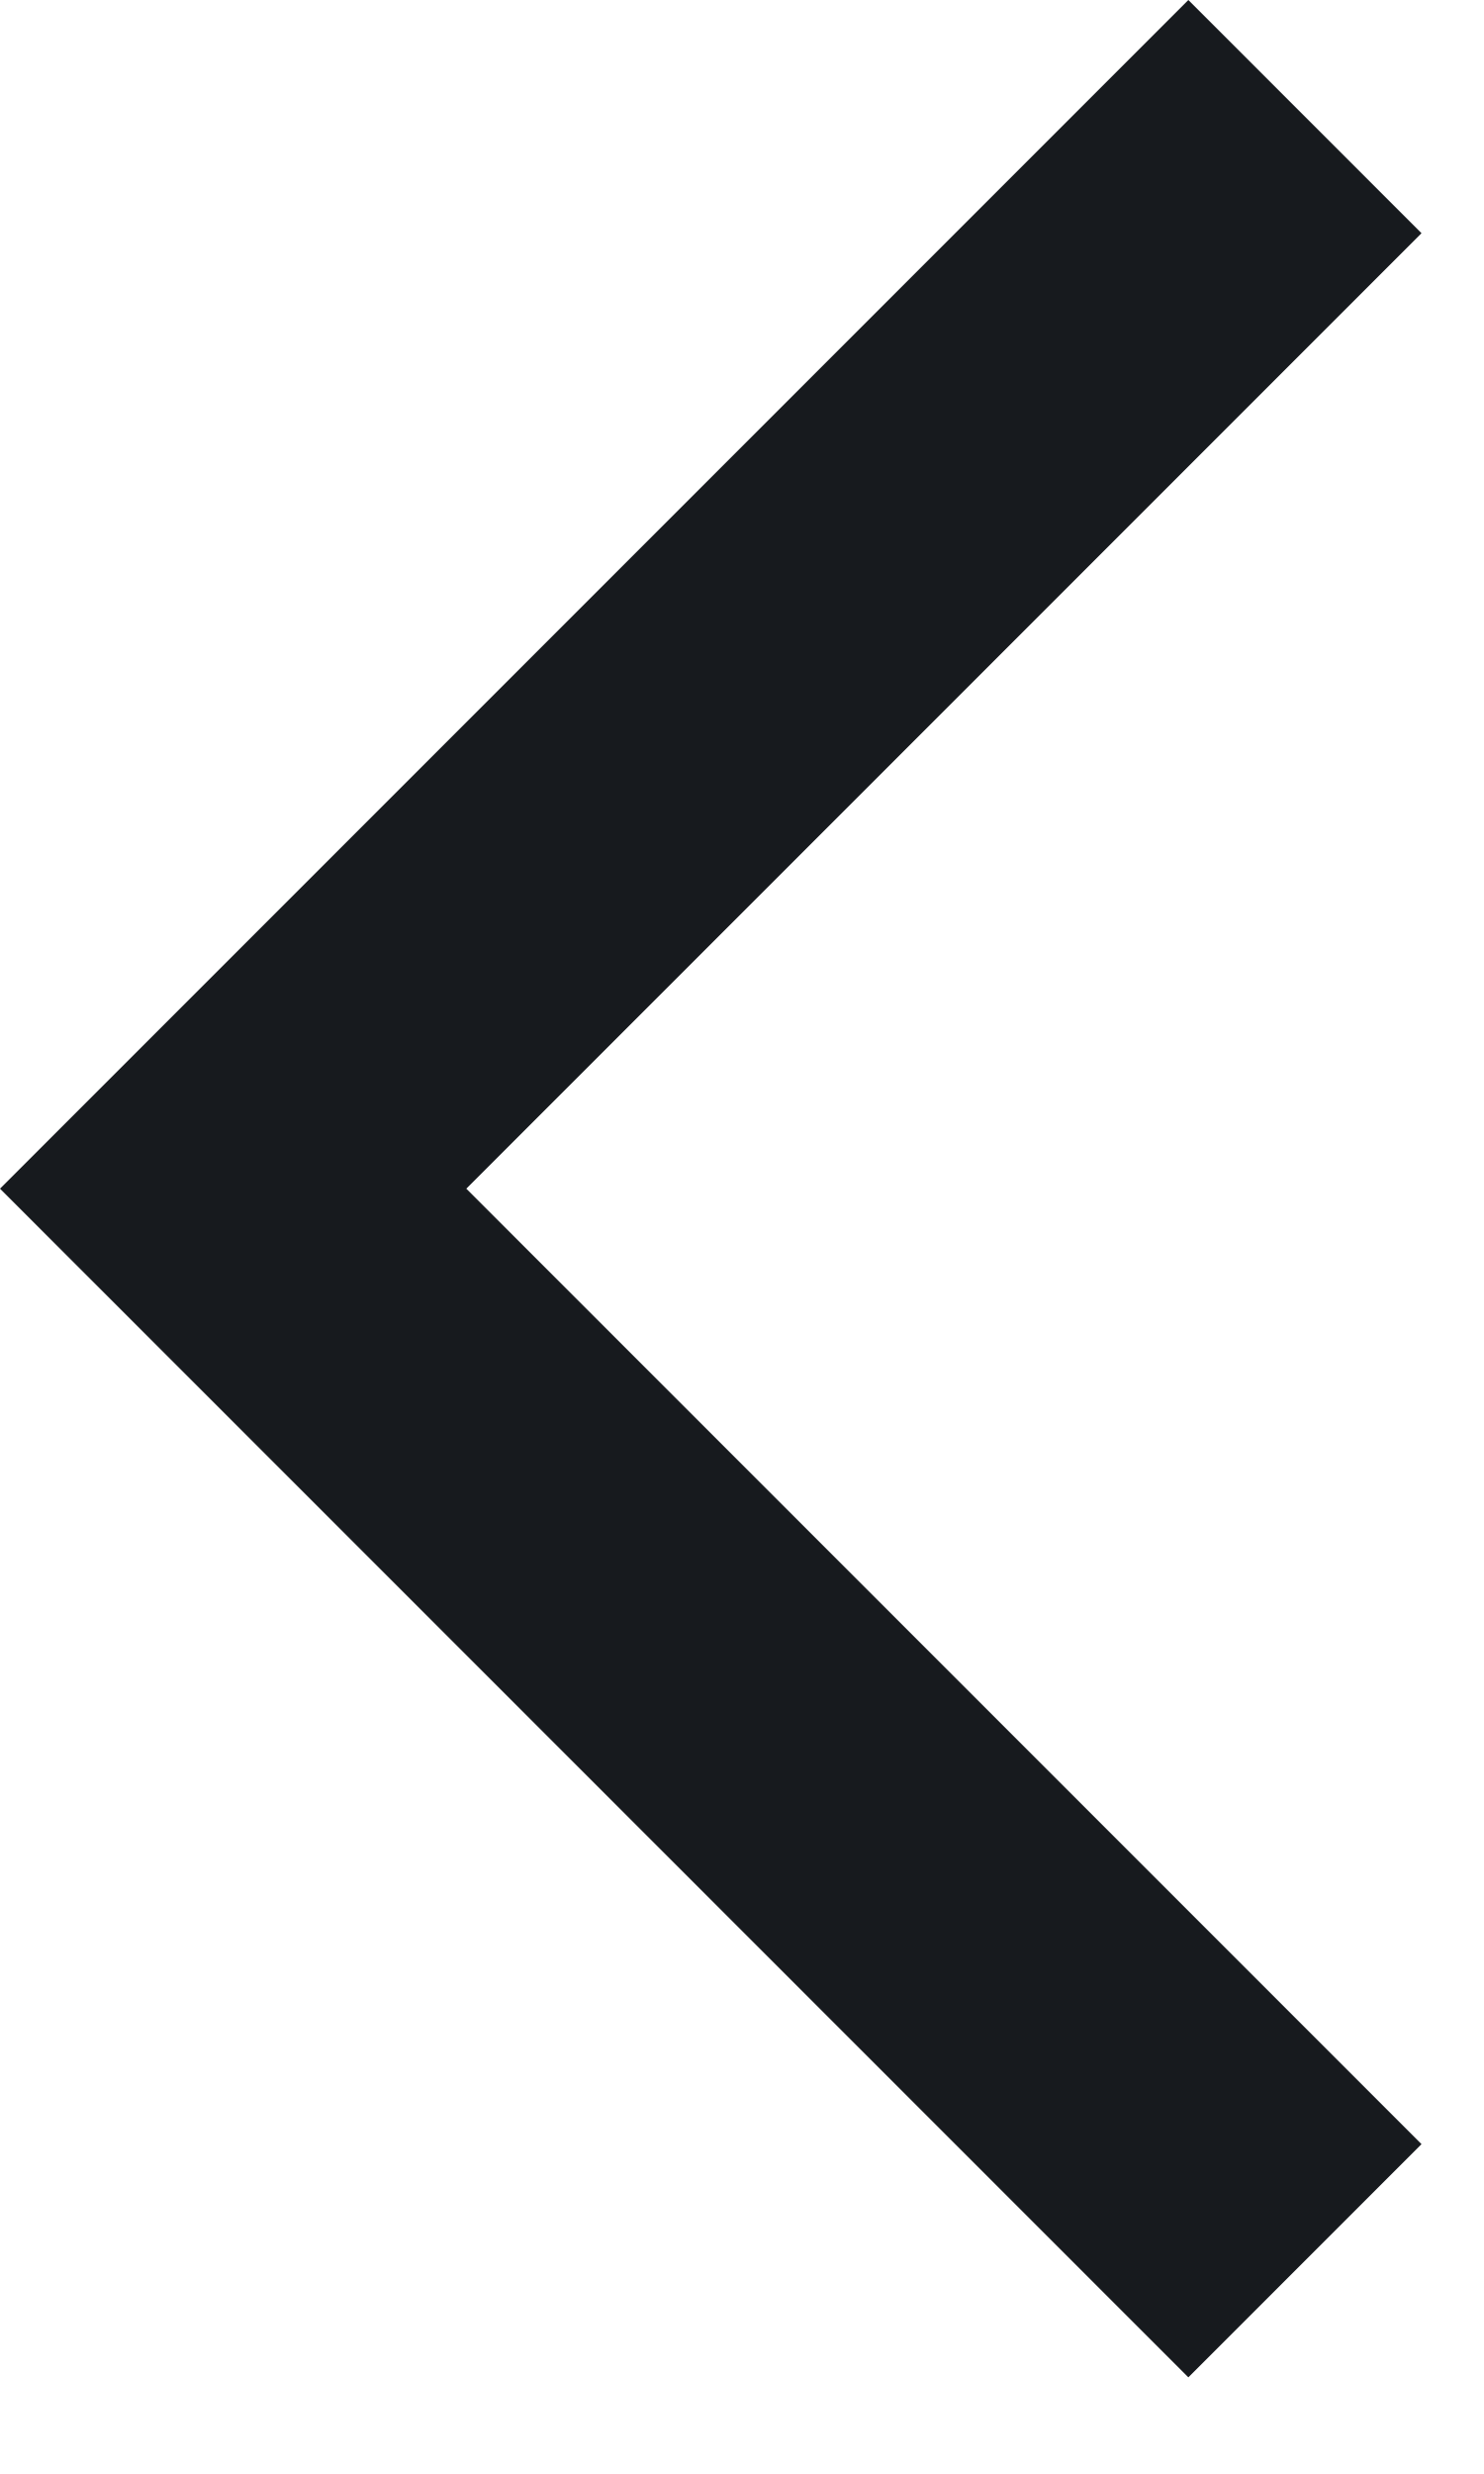
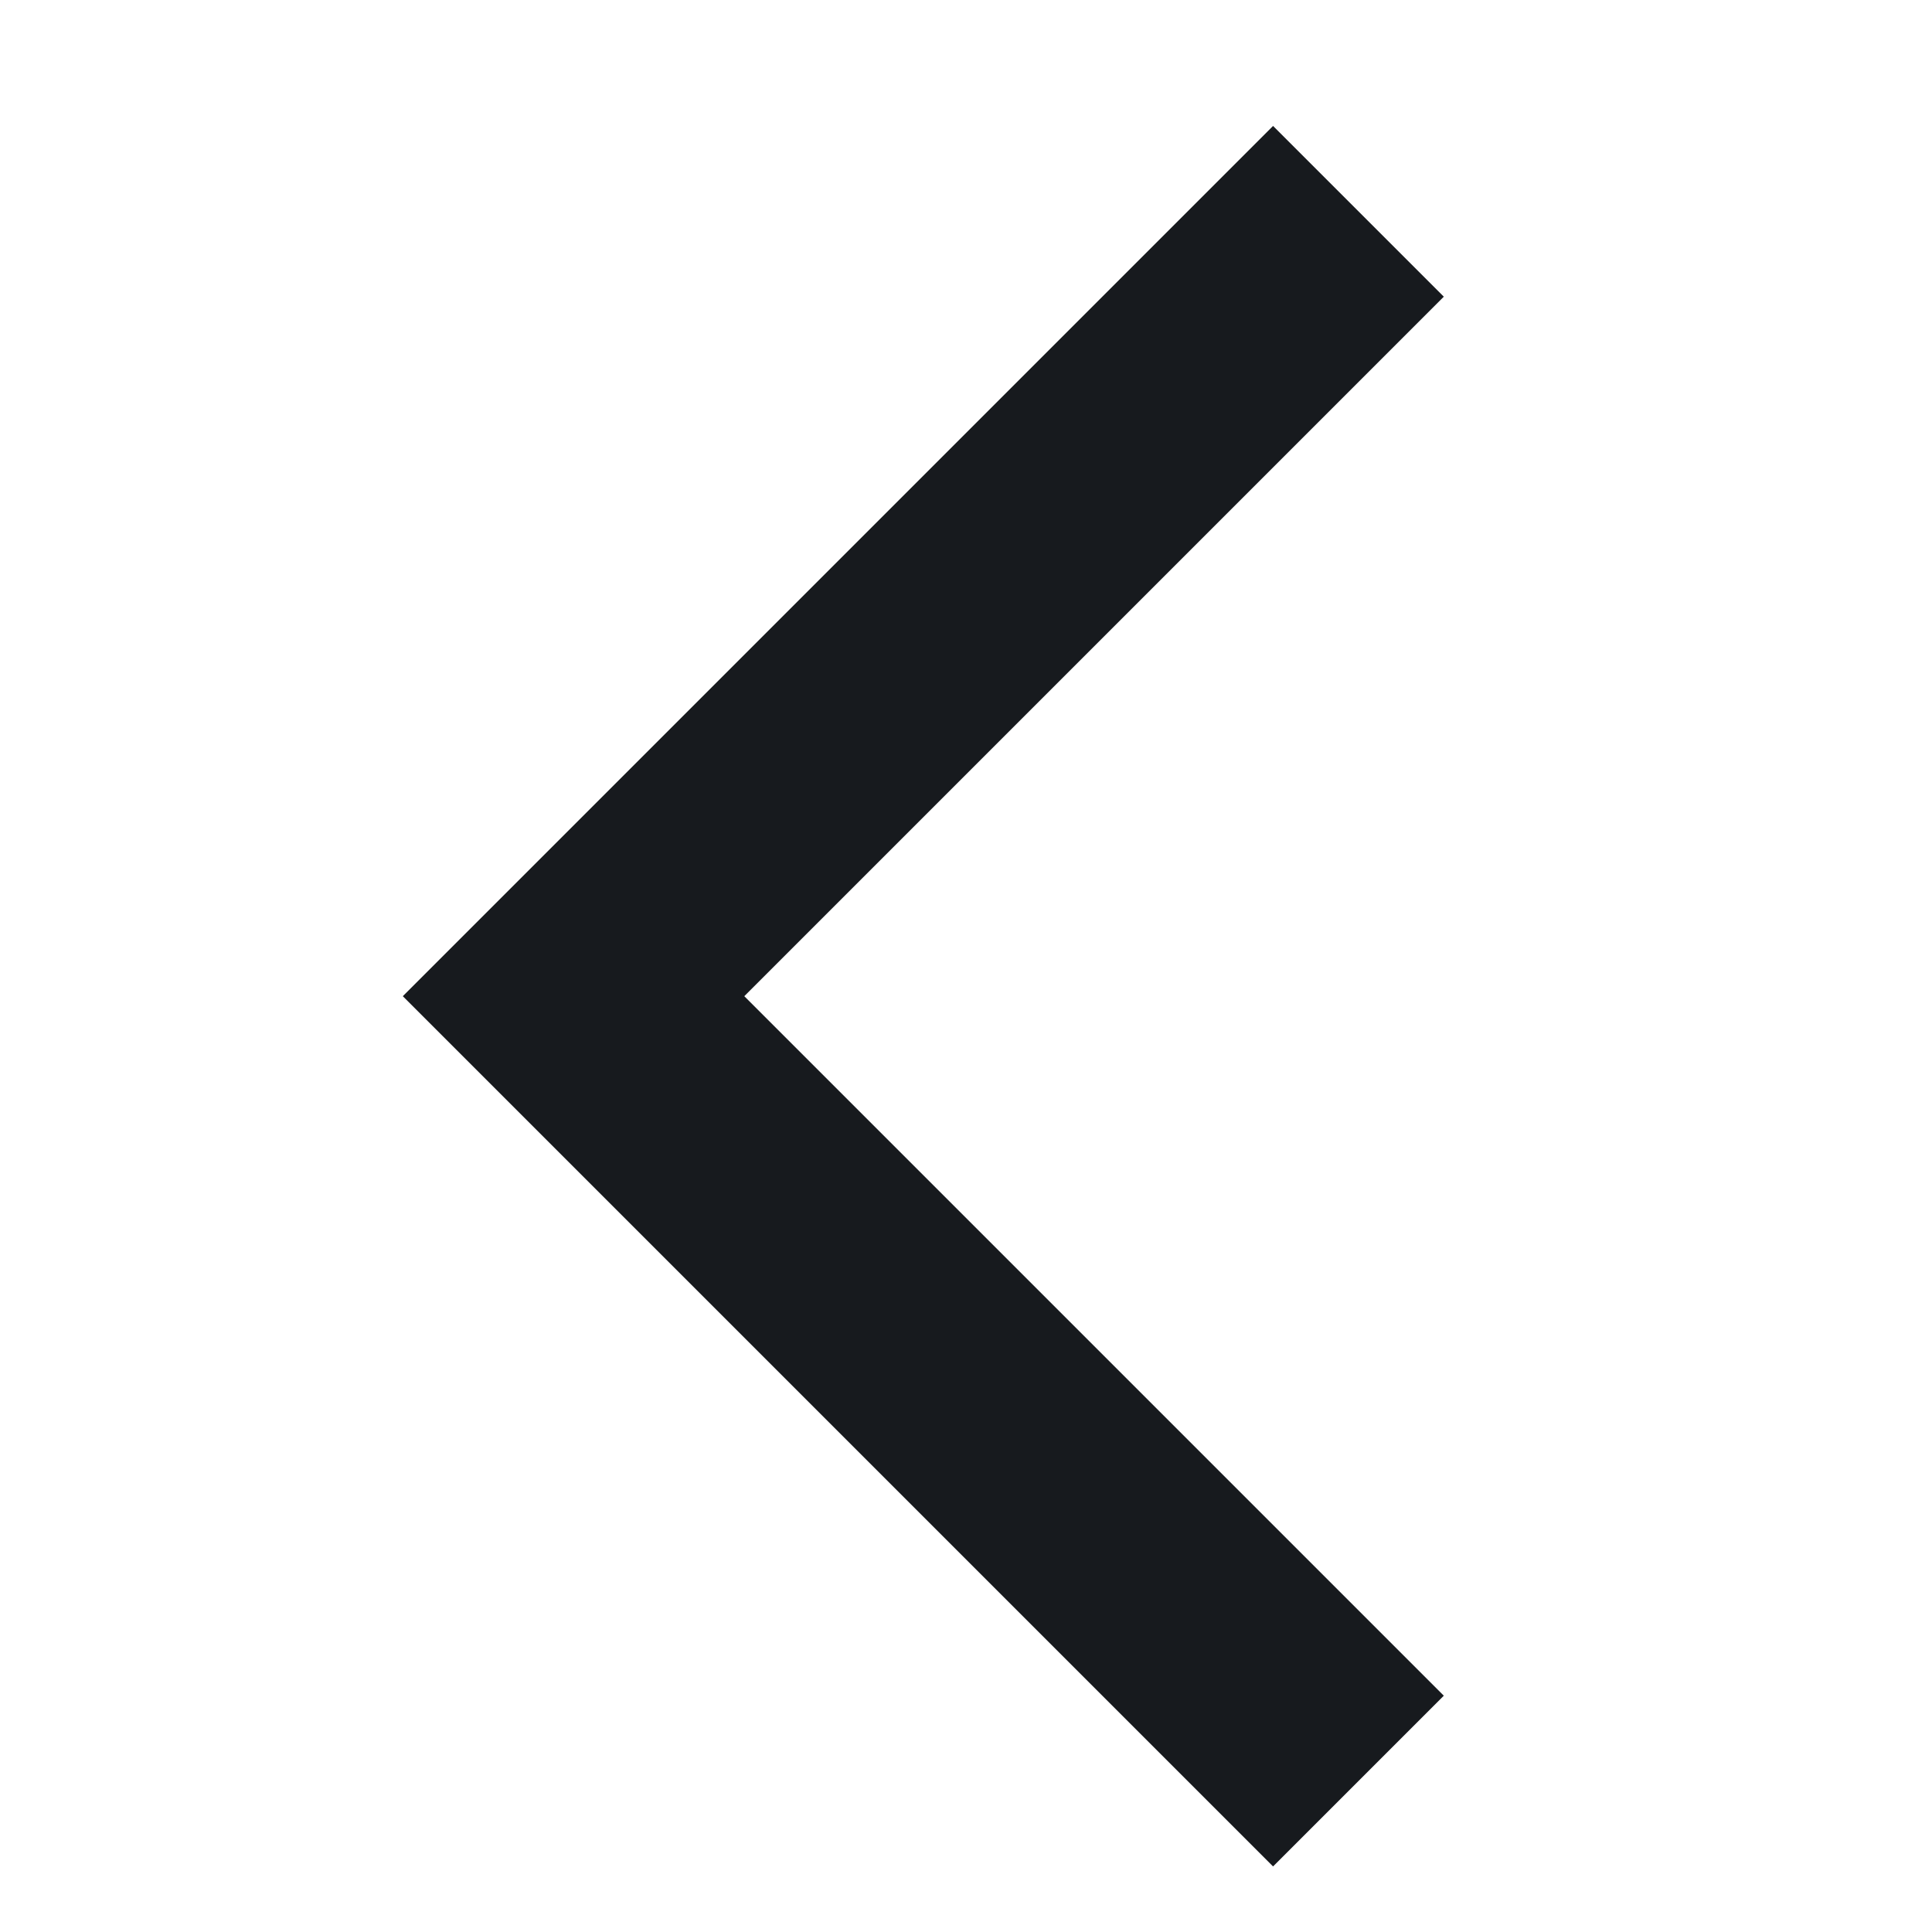
- <svg xmlns="http://www.w3.org/2000/svg" width="9" height="15" viewBox="0 0 9 15" fill="none">
-   <path fill-rule="evenodd" clip-rule="evenodd" d="M7.207 -6.18172e-08L8.621 1.414L2.828 7.207L8.621 13L7.207 14.414L-0 7.207L7.207 -6.18172e-08Z" fill="#171A1E" />
+ <svg xmlns="http://www.w3.org/2000/svg" width="16" height="16" viewBox="0 0 16 16" fill="none">
+   <path fill-rule="evenodd" clip-rule="evenodd" d="M10.543 1.043L11.957 2.457L6.164 8.25L11.957 14.043L10.543 15.457L3.336 8.25L10.543 1.043Z" fill="#171A1E" />
</svg>
